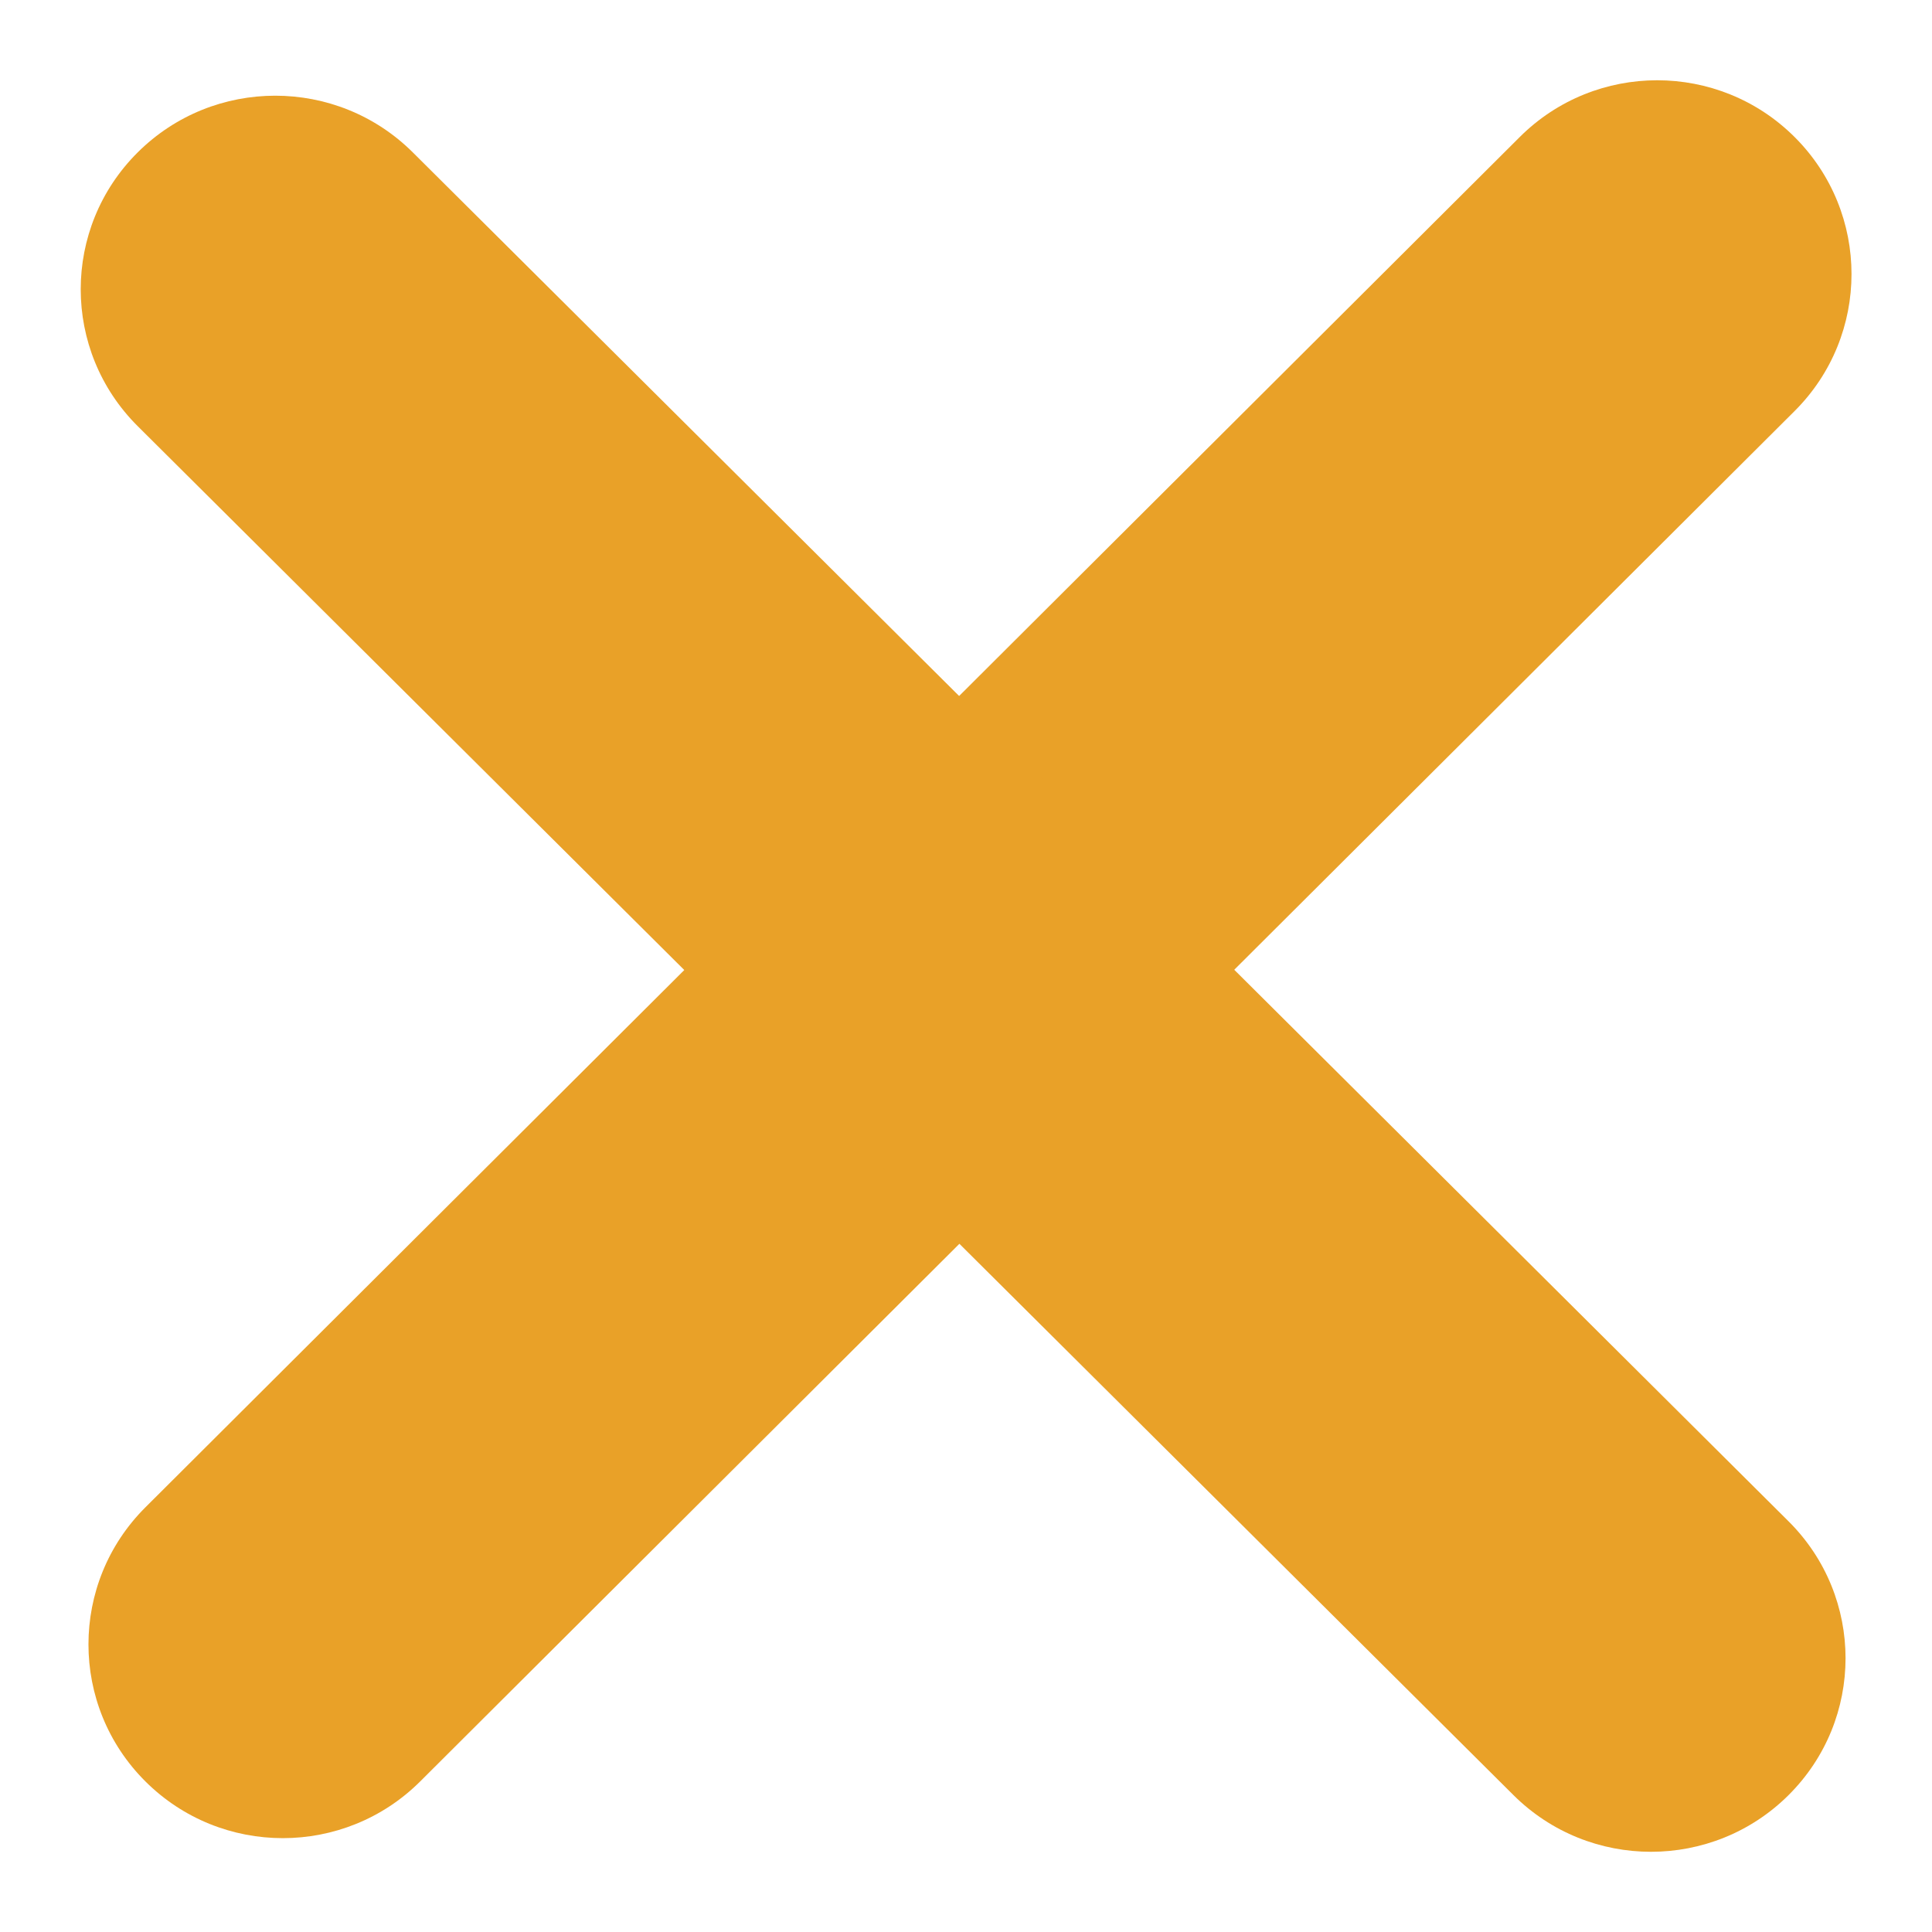
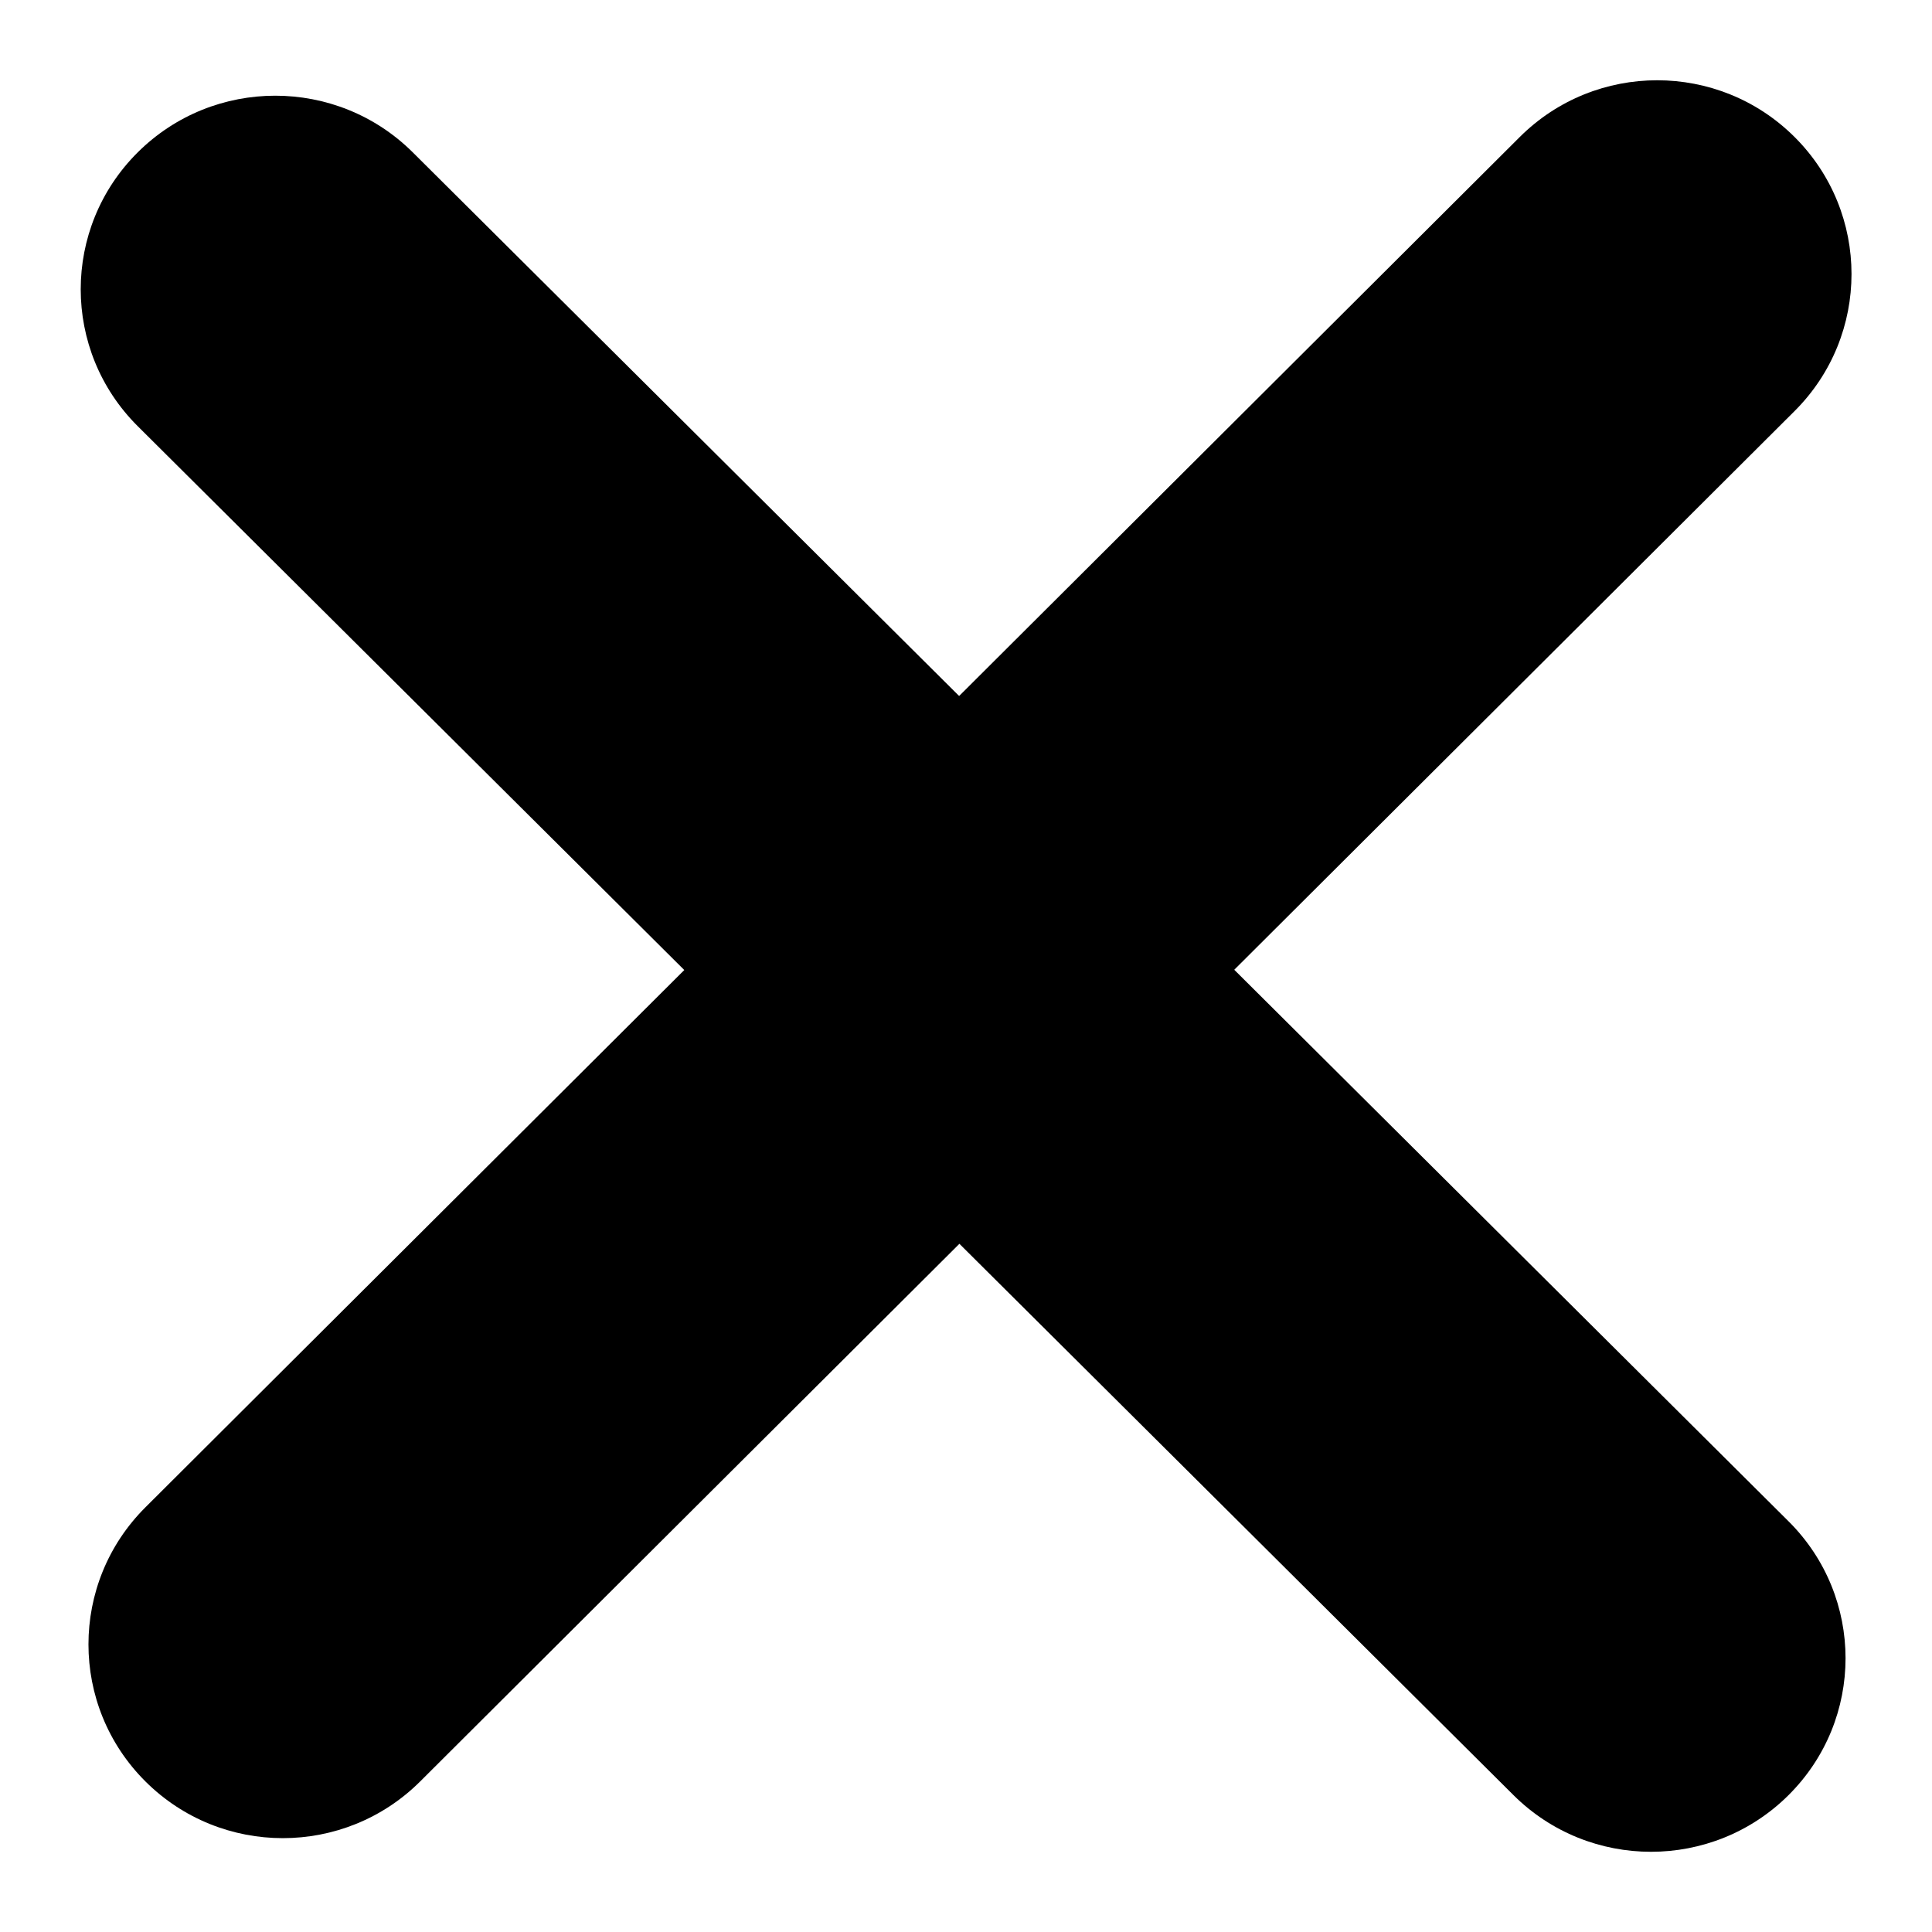
- <svg xmlns="http://www.w3.org/2000/svg" width="9" height="9" viewBox="0 0 9 9" fill="none">
-   <rect width="1.808" height="10.849" rx="0.904" transform="matrix(0.708144 0.706068 -0.708144 0.706068 7.71973 0)" fill="#E9A128" />
-   <rect width="1.808" height="10.849" rx="0.904" transform="matrix(-0.70886 0.705349 -0.70886 -0.705349 8.97266 7.72461)" fill="#E9A128" />
+ <svg xmlns="http://www.w3.org/2000/svg" width="9" height="9" viewBox="0 0 9 9">
+   <rect width="1.808" height="10.849" rx="0.904" transform="matrix(0.708144 0.706068 -0.708144 0.706068 7.71973 0)" />
+   <rect width="1.808" height="10.849" rx="0.904" transform="matrix(-0.70886 0.705349 -0.70886 -0.705349 8.97266 7.72461)" />
</svg>
